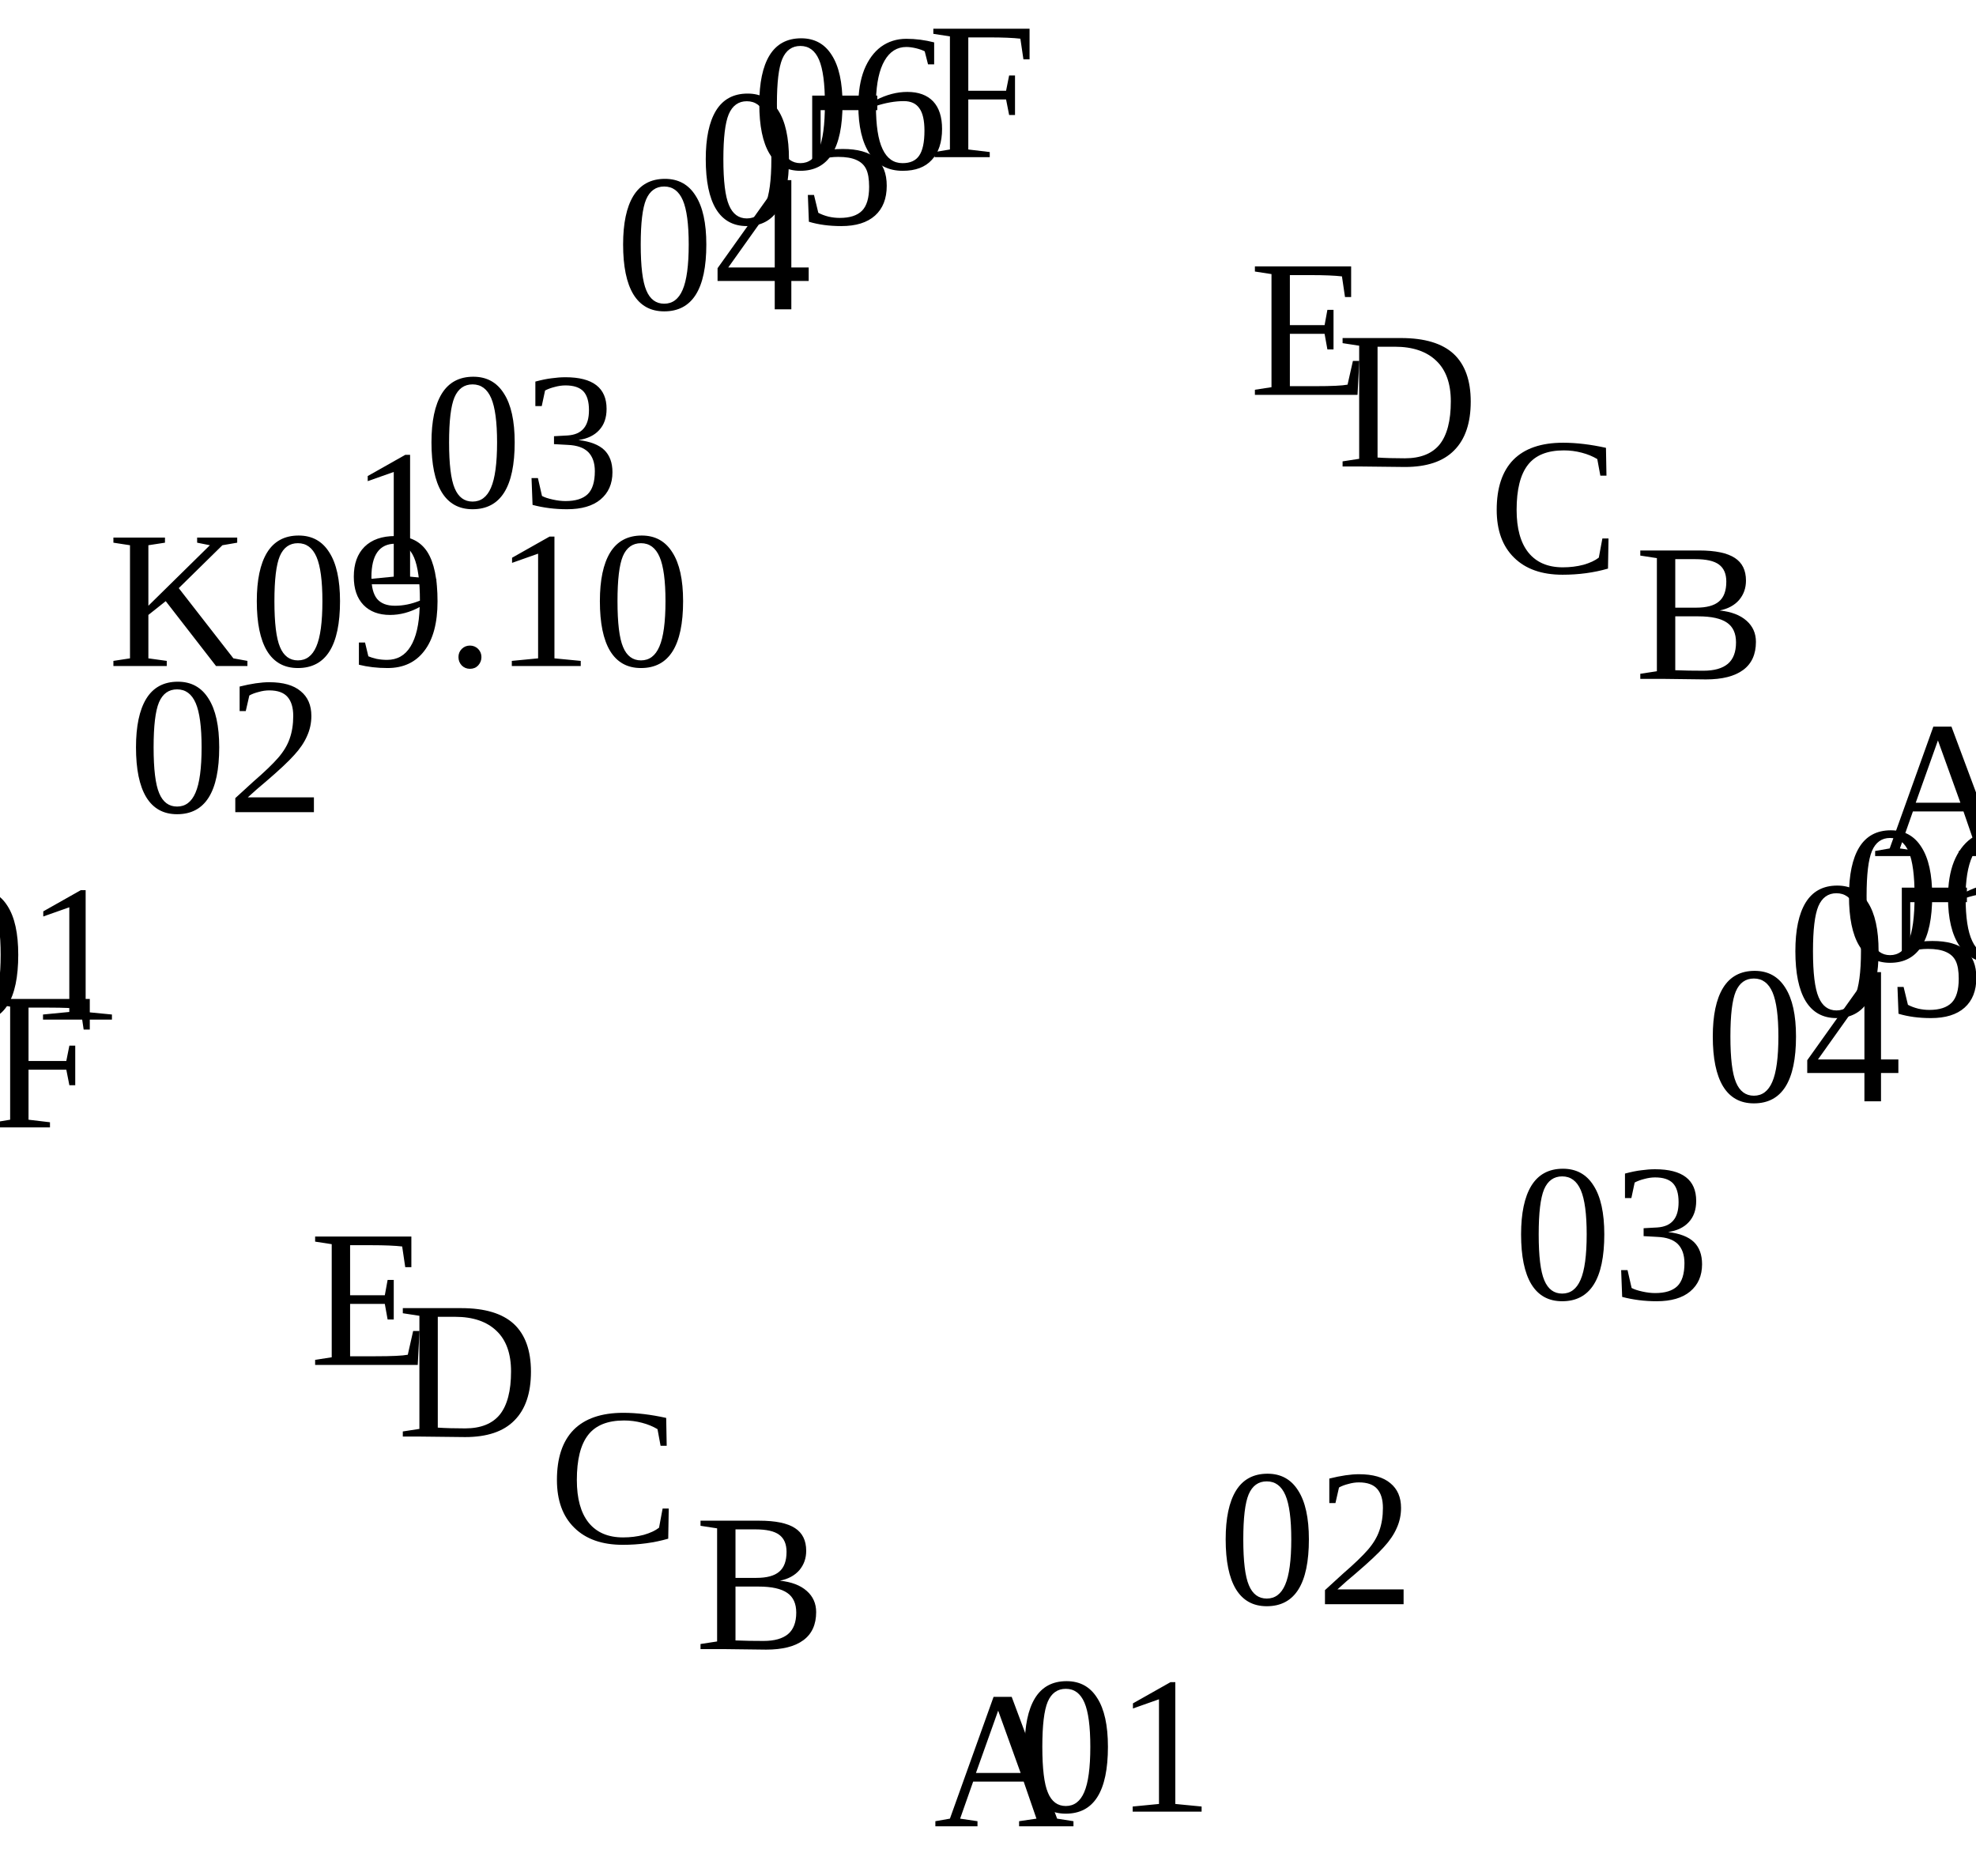
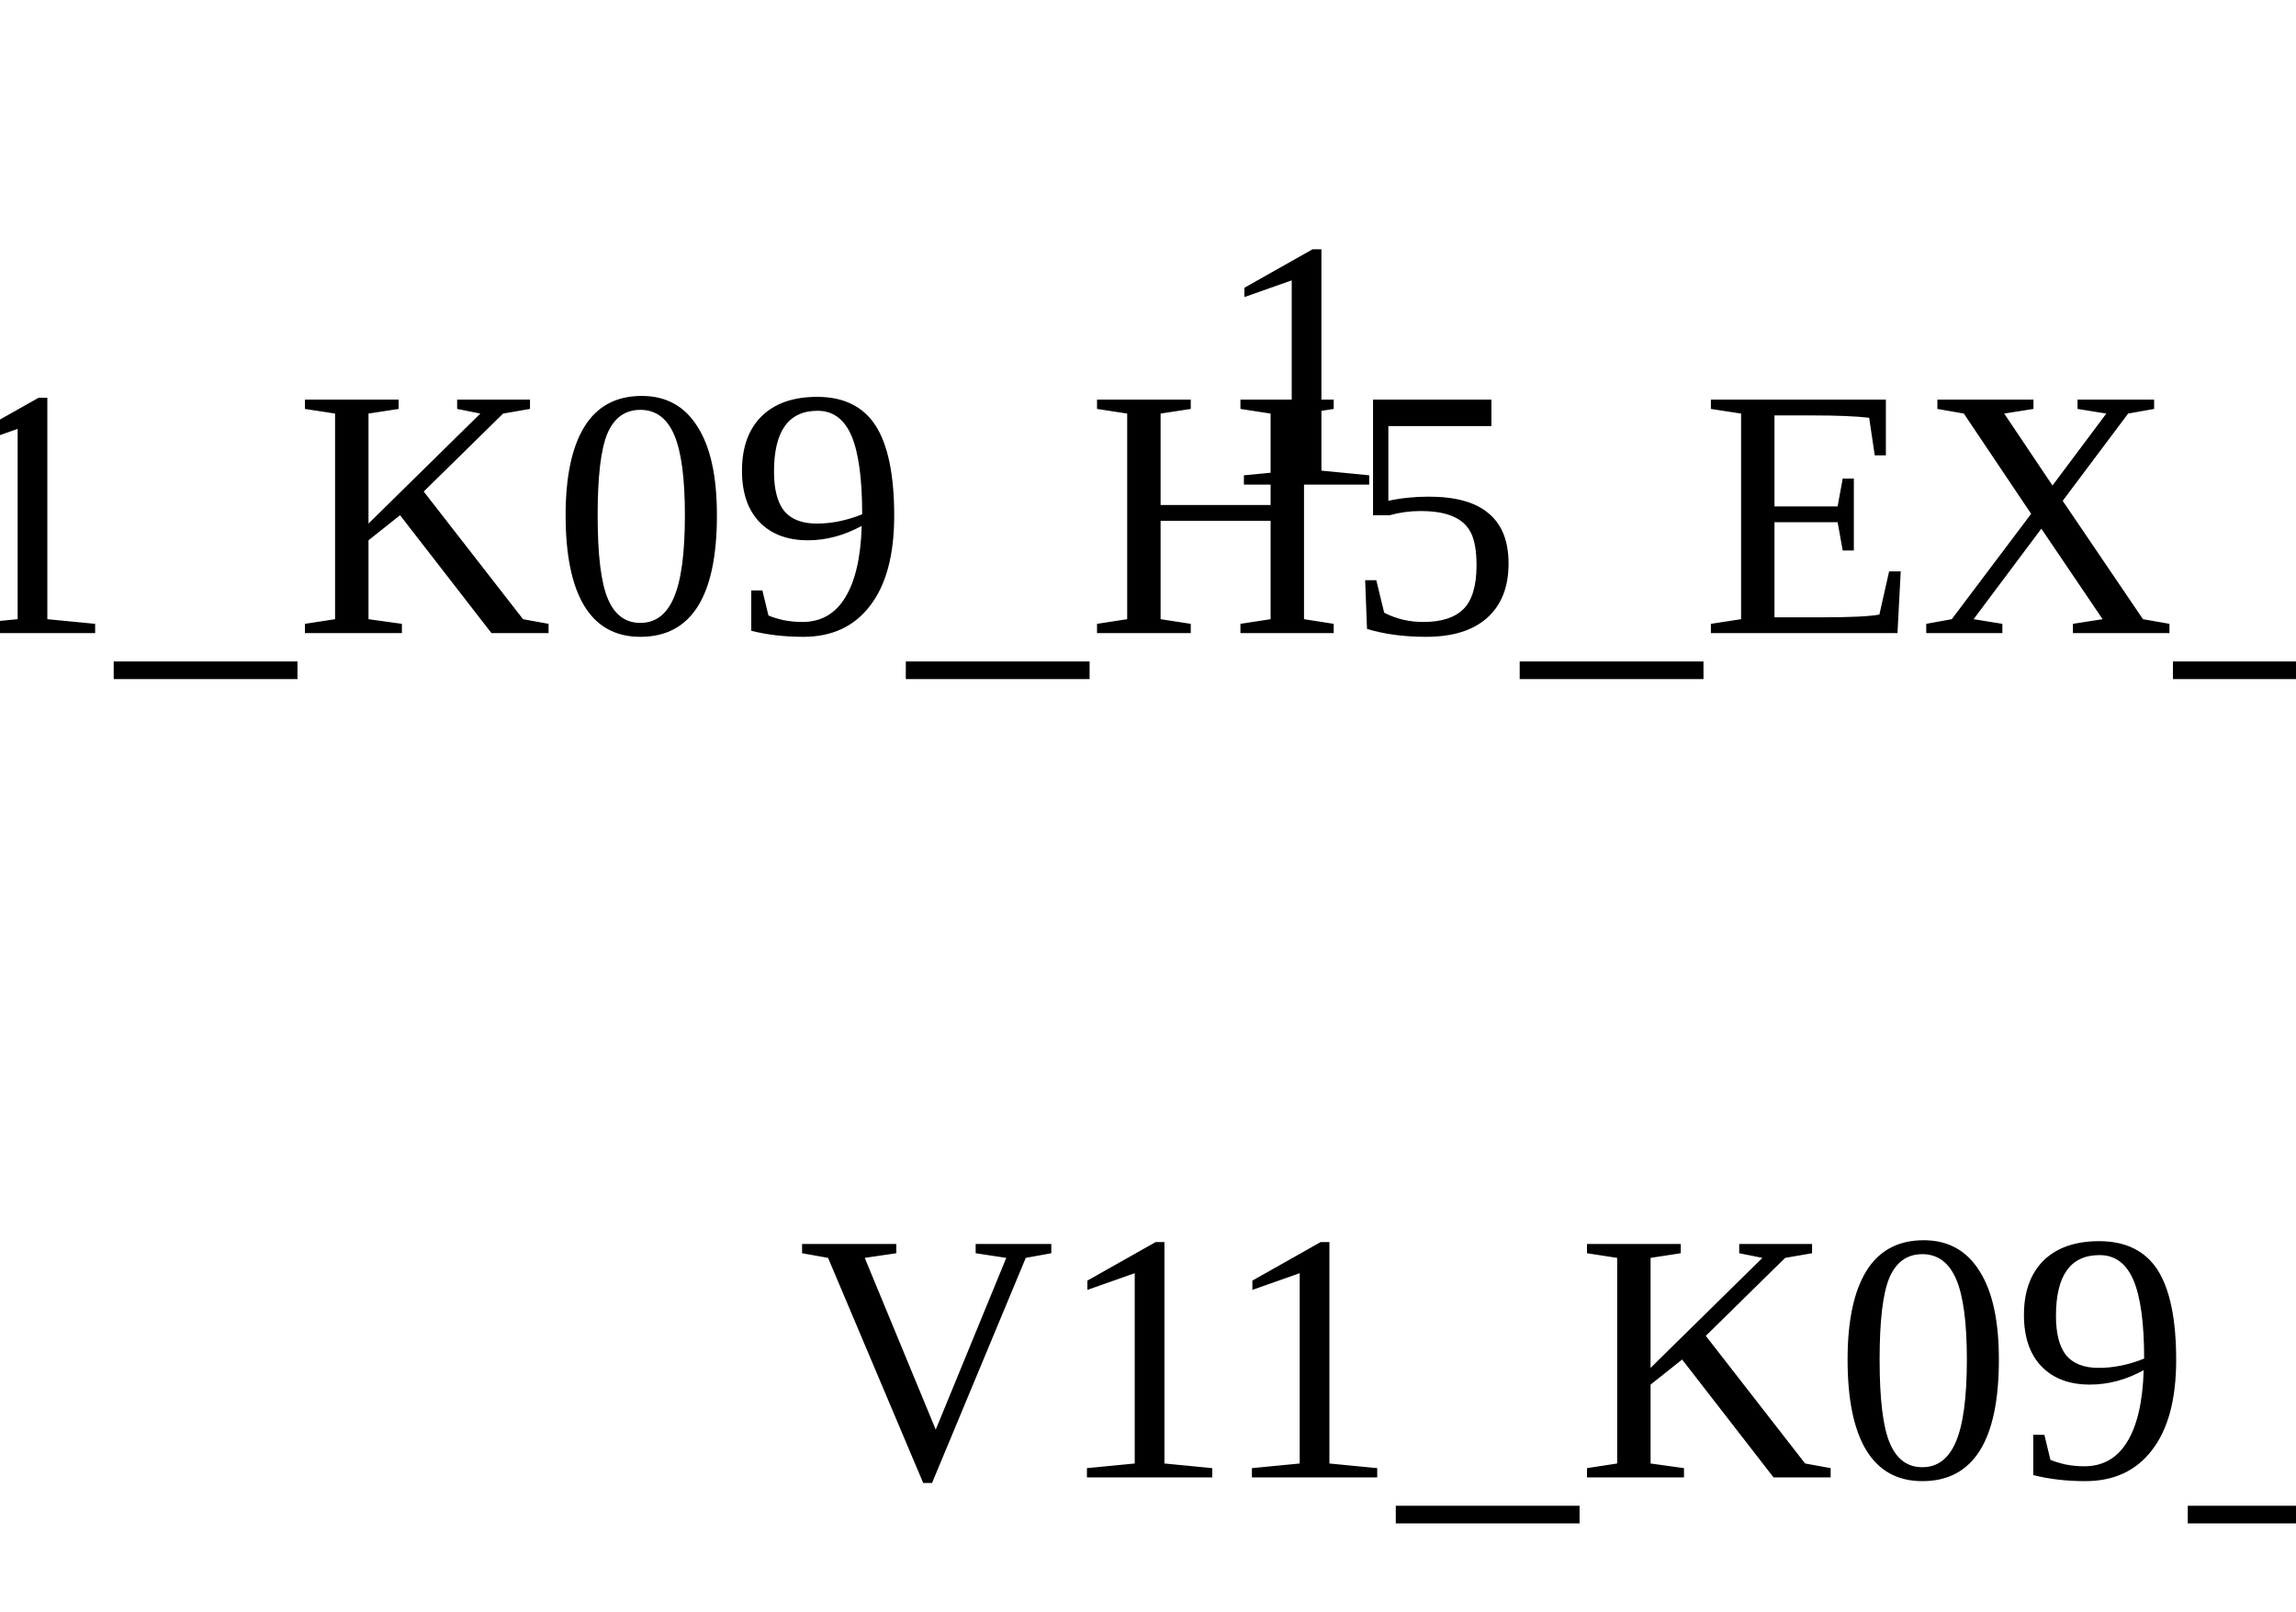
- <svg xmlns="http://www.w3.org/2000/svg" xmlns:xlink="http://www.w3.org/1999/xlink" baseProfile="full" data-scale="1:250" height="114.767mm" id="root" version="1.1" viewBox="0 0 120.951 114.767" width="120.951mm">
+ <svg xmlns="http://www.w3.org/2000/svg" xmlns:xlink="http://www.w3.org/1999/xlink" baseProfile="full" data-scale="1:100" height="54.246mm" id="root" version="1.1" viewBox="0 0 77.3 54.246" width="77.3mm">
  <defs />
-   <line class="GlobalId-1AAAohE819awDfV70r53QB IfcAnnotation PredefinedType-GRID" stroke-dasharray="12.5, 3, 3, 3" x1="28.644" x2="86.168" y1="85.162" y2="25.793" />
-   <text class="GRID" dominant-baseline="middle" text-anchor="middle" x="28.644" y="85.162">D</text>
-   <text class="GRID" dominant-baseline="middle" text-anchor="middle" x="86.168" y="25.793">D</text>
-   <line class="GlobalId-2wrucmUBPBQ9cn18w$2QQx IfcAnnotation PredefinedType-GRID" stroke-dasharray="12.5, 3, 3, 3" x1="110.385" x2="43.688" y1="64.645" y2="16.178" />
-   <text class="GRID" dominant-baseline="middle" text-anchor="middle" x="110.385" y="64.645">04</text>
-   <text class="GRID" dominant-baseline="middle" text-anchor="middle" x="43.688" y="16.178">04</text>
-   <use transform="rotate(126.0052, 24.43097, 35.50542)" x="24.431" xlink:href="#elevation-arrow" y="35.505" />
-   <use x="24.431" xlink:href="#elevation-tag" y="35.505" />
-   <text class="ELEVATION" dominant-baseline="middle" text-anchor="middle" x="24.431" y="33.005">1</text>
-   <text class="ELEVATION" dominant-baseline="middle" text-anchor="middle" x="24.431" y="38.005">K09.10</text>
-   <line class="GlobalId-1EiyiA8w9CUOoQb7QGazBU IfcAnnotation PredefinedType-GRID" stroke-dasharray="12.5, 3, 3, 3" x1="2.6" x2="60.124" y1="66.237" y2="6.867" />
-   <text class="GRID" dominant-baseline="middle" text-anchor="middle" x="2.6" y="66.237">F</text>
-   <text class="GRID" dominant-baseline="middle" text-anchor="middle" x="60.124" y="6.867">F</text>
-   <line class="GlobalId-23GDb8fMHFV9GxyKHMI7bb IfcAnnotation PredefinedType-GRID" stroke-dasharray="12.5, 3, 3, 3" x1="115.442" x2="48.746" y1="59.425" y2="10.958" />
-   <text class="GRID" dominant-baseline="middle" text-anchor="middle" x="115.442" y="59.425">05</text>
-   <text class="GRID" dominant-baseline="middle" text-anchor="middle" x="48.746" y="10.958">05</text>
-   <line class="GlobalId-3S3GIqCaL5LPit_qngEkEO IfcAnnotation PredefinedType-GRID" stroke-dasharray="12.5, 3, 3, 3" x1="118.722" x2="52.025" y1="56.04" y2="7.573" />
-   <text class="GRID" dominant-baseline="middle" text-anchor="middle" x="118.722" y="56.04">06</text>
-   <text class="GRID" dominant-baseline="middle" text-anchor="middle" x="52.025" y="7.573">06</text>
-   <line class="GlobalId-0nI0deg9z4le67uQ171uyK IfcAnnotation PredefinedType-GRID" stroke-dasharray="12.5, 3, 3, 3" x1="61.46" x2="118.984" y1="109.01" y2="49.64" />
-   <text class="GRID" dominant-baseline="middle" text-anchor="middle" x="61.46" y="109.01">A</text>
-   <text class="GRID" dominant-baseline="middle" text-anchor="middle" x="118.984" y="49.64">A</text>
-   <line class="GlobalId-3EK_16WNv6ZhZCztk4VO$t IfcAnnotation PredefinedType-GRID" stroke-dasharray="12.5, 3, 3, 3" x1="68.268" x2="1.572" y1="108.113" y2="59.646" />
-   <text class="GRID" dominant-baseline="middle" text-anchor="middle" x="68.268" y="108.113">01</text>
-   <text class="GRID" dominant-baseline="middle" text-anchor="middle" x="1.572" y="59.646">01</text>
-   <line class="GlobalId-0AJZkD5ij6auS9yI70ccRl IfcAnnotation PredefinedType-GRID" stroke-dasharray="12.5, 3, 3, 3" x1="98.653" x2="31.956" y1="76.753" y2="28.286" />
-   <text class="GRID" dominant-baseline="middle" text-anchor="middle" x="98.653" y="76.753">03</text>
-   <text class="GRID" dominant-baseline="middle" text-anchor="middle" x="31.956" y="28.286">03</text>
-   <line class="GlobalId-1XteSPBUzAaQUMNUe7Au_D IfcAnnotation PredefinedType-GRID" stroke-dasharray="12.5, 3, 3, 3" x1="37.591" x2="95.115" y1="91.664" y2="32.295" />
-   <text class="GRID" dominant-baseline="middle" text-anchor="middle" x="37.591" y="91.664">C</text>
-   <text class="GRID" dominant-baseline="middle" text-anchor="middle" x="95.115" y="32.295">C</text>
-   <line class="GlobalId-1OmtODinb9M8LpQfW54Z4n IfcAnnotation PredefinedType-GRID" stroke-dasharray="12.5, 3, 3, 3" x1="80.57" x2="13.873" y1="95.417" y2="46.949" />
-   <text class="GRID" dominant-baseline="middle" text-anchor="middle" x="80.57" y="95.417">02</text>
-   <text class="GRID" dominant-baseline="middle" text-anchor="middle" x="13.873" y="46.949">02</text>
-   <line class="GlobalId-2ui8UCkvzBEh_FCQxR5nIN IfcAnnotation PredefinedType-GRID" stroke-dasharray="12.5, 3, 3, 3" x1="22.609" x2="80.133" y1="80.777" y2="21.407" />
-   <text class="GRID" dominant-baseline="middle" text-anchor="middle" x="22.609" y="80.777">E</text>
-   <text class="GRID" dominant-baseline="middle" text-anchor="middle" x="80.133" y="21.407">E</text>
-   <line class="GlobalId-3CKLNe6bj4xw_$j78avtNg IfcAnnotation PredefinedType-GRID" stroke-dasharray="12.5, 3, 3, 3" x1="46.538" x2="104.062" y1="98.166" y2="38.796" />
-   <text class="GRID" dominant-baseline="middle" text-anchor="middle" x="46.538" y="98.166">B</text>
-   <text class="GRID" dominant-baseline="middle" text-anchor="middle" x="104.062" y="38.796">B</text>
+   <line class="GlobalId-3n6buwIKL0K8grVmAPYS2a IfcAnnotation PredefinedType-GRID" stroke-dasharray="12.5, 3, 3, 3" x1="135.611" x2="-20.965" y1="118.965" y2="15.845" />
+   <text class="GRID" dominant-baseline="middle" text-anchor="middle" x="135.611" y="118.965">01</text>
+   <text class="GRID" dominant-baseline="middle" text-anchor="middle" x="-20.965" y="15.845">01</text>
+   <line class="GlobalId-2Wq1qPrsP24xOyIA2IjEbx IfcAnnotation PredefinedType-GRID" stroke-dasharray="12.5, 3, 3, 3" x1="217.701" x2="61.125" y1="60.99" y2="-42.13" />
+   <text class="GRID" dominant-baseline="middle" text-anchor="middle" x="217.701" y="60.99">03</text>
+   <text class="GRID" dominant-baseline="middle" text-anchor="middle" x="61.125" y="-42.13">03</text>
+   <line class="GlobalId-204pGwtBT5_eHY4mBMU$2r IfcAnnotation PredefinedType-GRID" stroke-dasharray="12.5, 3, 3, 3" x1="41.412" x2="196.826" y1="69.179" y2="-40.58" />
+   <text class="GRID" dominant-baseline="middle" text-anchor="middle" x="41.412" y="69.179">D</text>
+   <text class="GRID" dominant-baseline="middle" text-anchor="middle" x="196.826" y="-40.58">D</text>
+   <use transform="rotate(54.76913, 97.784, 82.50373)" x="97.784" xlink:href="#elevation-arrow" y="82.504" />
+   <use x="97.784" xlink:href="#elevation-tag" y="82.504" />
+   <text class="ELEVATION" dominant-baseline="middle" text-anchor="middle" x="97.784" y="80.004">1</text>
+   <text class="ELEVATION" dominant-baseline="middle" text-anchor="middle" x="97.784" y="85.004">V11_K09_H2_EX_S1_2</text>
+   <line class="GlobalId-0SJpQ2Fen18vGLMPqkBZSL IfcAnnotation PredefinedType-GRID" stroke-dasharray="12.5, 3, 3, 3" x1="62.416" x2="217.831" y1="83.012" y2="-26.746" />
+   <text class="GRID" dominant-baseline="middle" text-anchor="middle" x="62.416" y="83.012">C</text>
+   <text class="GRID" dominant-baseline="middle" text-anchor="middle" x="217.831" y="-26.746">C</text>
+   <line class="GlobalId-3_hK4z1fv6wh6LSJB7LP47 IfcAnnotation PredefinedType-GRID" stroke-dasharray="12.5, 3, 3, 3" x1="-19.729" x2="135.686" y1="28.912" y2="-80.847" />
+   <text class="GRID" dominant-baseline="middle" text-anchor="middle" x="-19.729" y="28.912">F</text>
+   <text class="GRID" dominant-baseline="middle" text-anchor="middle" x="135.686" y="-80.847">F</text>
+   <line class="GlobalId-3Ojbr_GIj218LH1CkFXUaM IfcAnnotation PredefinedType-SECTION" x1="86.976" x2="43.816" y1="44.482" y2="16.057" />
+   <use transform="rotate(-146.6312, 86.97605, 44.48212)" x="86.976" xlink:href="#section-arrow" y="44.482" />
+   <use x="86.976" xlink:href="#section-tag" y="44.482" />
+   <text class="SECTION" dominant-baseline="middle" text-anchor="middle" x="86.976" y="41.982">1</text>
+   <text class="SECTION" dominant-baseline="middle" text-anchor="middle" x="86.976" y="46.982">V11_K09_H5_EX_S1_1</text>
+   <use transform="rotate(-146.6312, 43.8157, 16.05677)" x="43.816" xlink:href="#section-arrow" y="16.057" />
+   <use x="43.816" xlink:href="#section-tag" y="16.057" />
+   <text class="SECTION" dominant-baseline="middle" text-anchor="middle" x="43.816" y="13.557">1</text>
+   <text class="SECTION" dominant-baseline="middle" text-anchor="middle" x="43.816" y="18.557">V11_K09_H5_EX_S1_1</text>
+   <line class="GlobalId-0pvPAhveL9YwsbjhysZ3pH IfcAnnotation PredefinedType-GRID" stroke-dasharray="12.5, 3, 3, 3" x1="118.452" x2="273.866" y1="119.917" y2="10.159" />
+   <text class="GRID" dominant-baseline="middle" text-anchor="middle" x="118.452" y="119.917">A</text>
+   <text class="GRID" dominant-baseline="middle" text-anchor="middle" x="273.866" y="10.159">A</text>
+   <line class="GlobalId-0DAR71pN96xuY7wJPKB5Q7 IfcAnnotation PredefinedType-GRID" stroke-dasharray="12.5, 3, 3, 3" x1="249.399" x2="92.823" y1="38.605" y2="-64.516" />
+   <text class="GRID" dominant-baseline="middle" text-anchor="middle" x="249.399" y="38.605">04</text>
+   <text class="GRID" dominant-baseline="middle" text-anchor="middle" x="92.823" y="-64.516">04</text>
+   <line class="GlobalId-38yb6zLxP46gXFf8UzFKr0 IfcAnnotation PredefinedType-GRID" stroke-dasharray="12.5, 3, 3, 3" x1="263.062" x2="106.487" y1="28.955" y2="-74.166" />
+   <text class="GRID" dominant-baseline="middle" text-anchor="middle" x="263.062" y="28.955">05</text>
+   <text class="GRID" dominant-baseline="middle" text-anchor="middle" x="106.487" y="-74.166">05</text>
+   <line class="GlobalId-3tfCyf5Cz29OB2XpYNiLQ2 IfcAnnotation PredefinedType-GRID" stroke-dasharray="12.5, 3, 3, 3" x1="271.923" x2="115.347" y1="22.698" y2="-80.423" />
+   <text class="GRID" dominant-baseline="middle" text-anchor="middle" x="271.923" y="22.698">06</text>
+   <text class="GRID" dominant-baseline="middle" text-anchor="middle" x="115.347" y="-80.423">06</text>
+   <use transform="rotate(123.3688, 40.72996, -27.13813)" x="40.73" xlink:href="#elevation-arrow" y="-27.138" />
+   <use x="40.73" xlink:href="#elevation-tag" y="-27.138" />
+   <text class="ELEVATION" dominant-baseline="middle" text-anchor="middle" x="40.73" y="-29.638">1</text>
+   <text class="ELEVATION" dominant-baseline="middle" text-anchor="middle" x="40.73" y="-24.638">V11_K09_H2_EX_S1_4</text>
+   <use transform="rotate(-56.63116, 97.784, 82.50373)" x="97.784" xlink:href="#elevation-arrow" y="82.504" />
+   <use x="97.784" xlink:href="#elevation-tag" y="82.504" />
+   <text class="ELEVATION" dominant-baseline="middle" text-anchor="middle" x="97.784" y="80.004">1</text>
+   <text class="ELEVATION" dominant-baseline="middle" text-anchor="middle" x="97.784" y="85.004">V11_K09_H2_EX_S1_3</text>
+   <line class="GlobalId-0eIh8ous9Ak8M$qCbWsy1M IfcAnnotation PredefinedType-GRID" stroke-dasharray="12.5, 3, 3, 3" x1="83.421" x2="238.836" y1="96.846" y2="-12.912" />
+   <text class="GRID" dominant-baseline="middle" text-anchor="middle" x="83.421" y="96.846">B</text>
+   <text class="GRID" dominant-baseline="middle" text-anchor="middle" x="238.836" y="-12.912">B</text>
+   <line class="GlobalId-0fD$VA7xr1gRoZKxX54cqK IfcAnnotation PredefinedType-GRID" stroke-dasharray="12.5, 3, 3, 3" x1="168.846" x2="12.27" y1="95.494" y2="-7.627" />
+   <text class="GRID" dominant-baseline="middle" text-anchor="middle" x="168.846" y="95.494">02</text>
+   <text class="GRID" dominant-baseline="middle" text-anchor="middle" x="12.27" y="-7.627">02</text>
+   <line class="GlobalId-2zaLdZoUf2VRP2sAuaI1sC IfcAnnotation PredefinedType-GRID" stroke-dasharray="12.5, 3, 3, 3" x1="27.244" x2="182.659" y1="59.848" y2="-49.91" />
+   <text class="GRID" dominant-baseline="middle" text-anchor="middle" x="27.244" y="59.848">E</text>
+   <text class="GRID" dominant-baseline="middle" text-anchor="middle" x="182.659" y="-49.91">E</text>
</svg>
